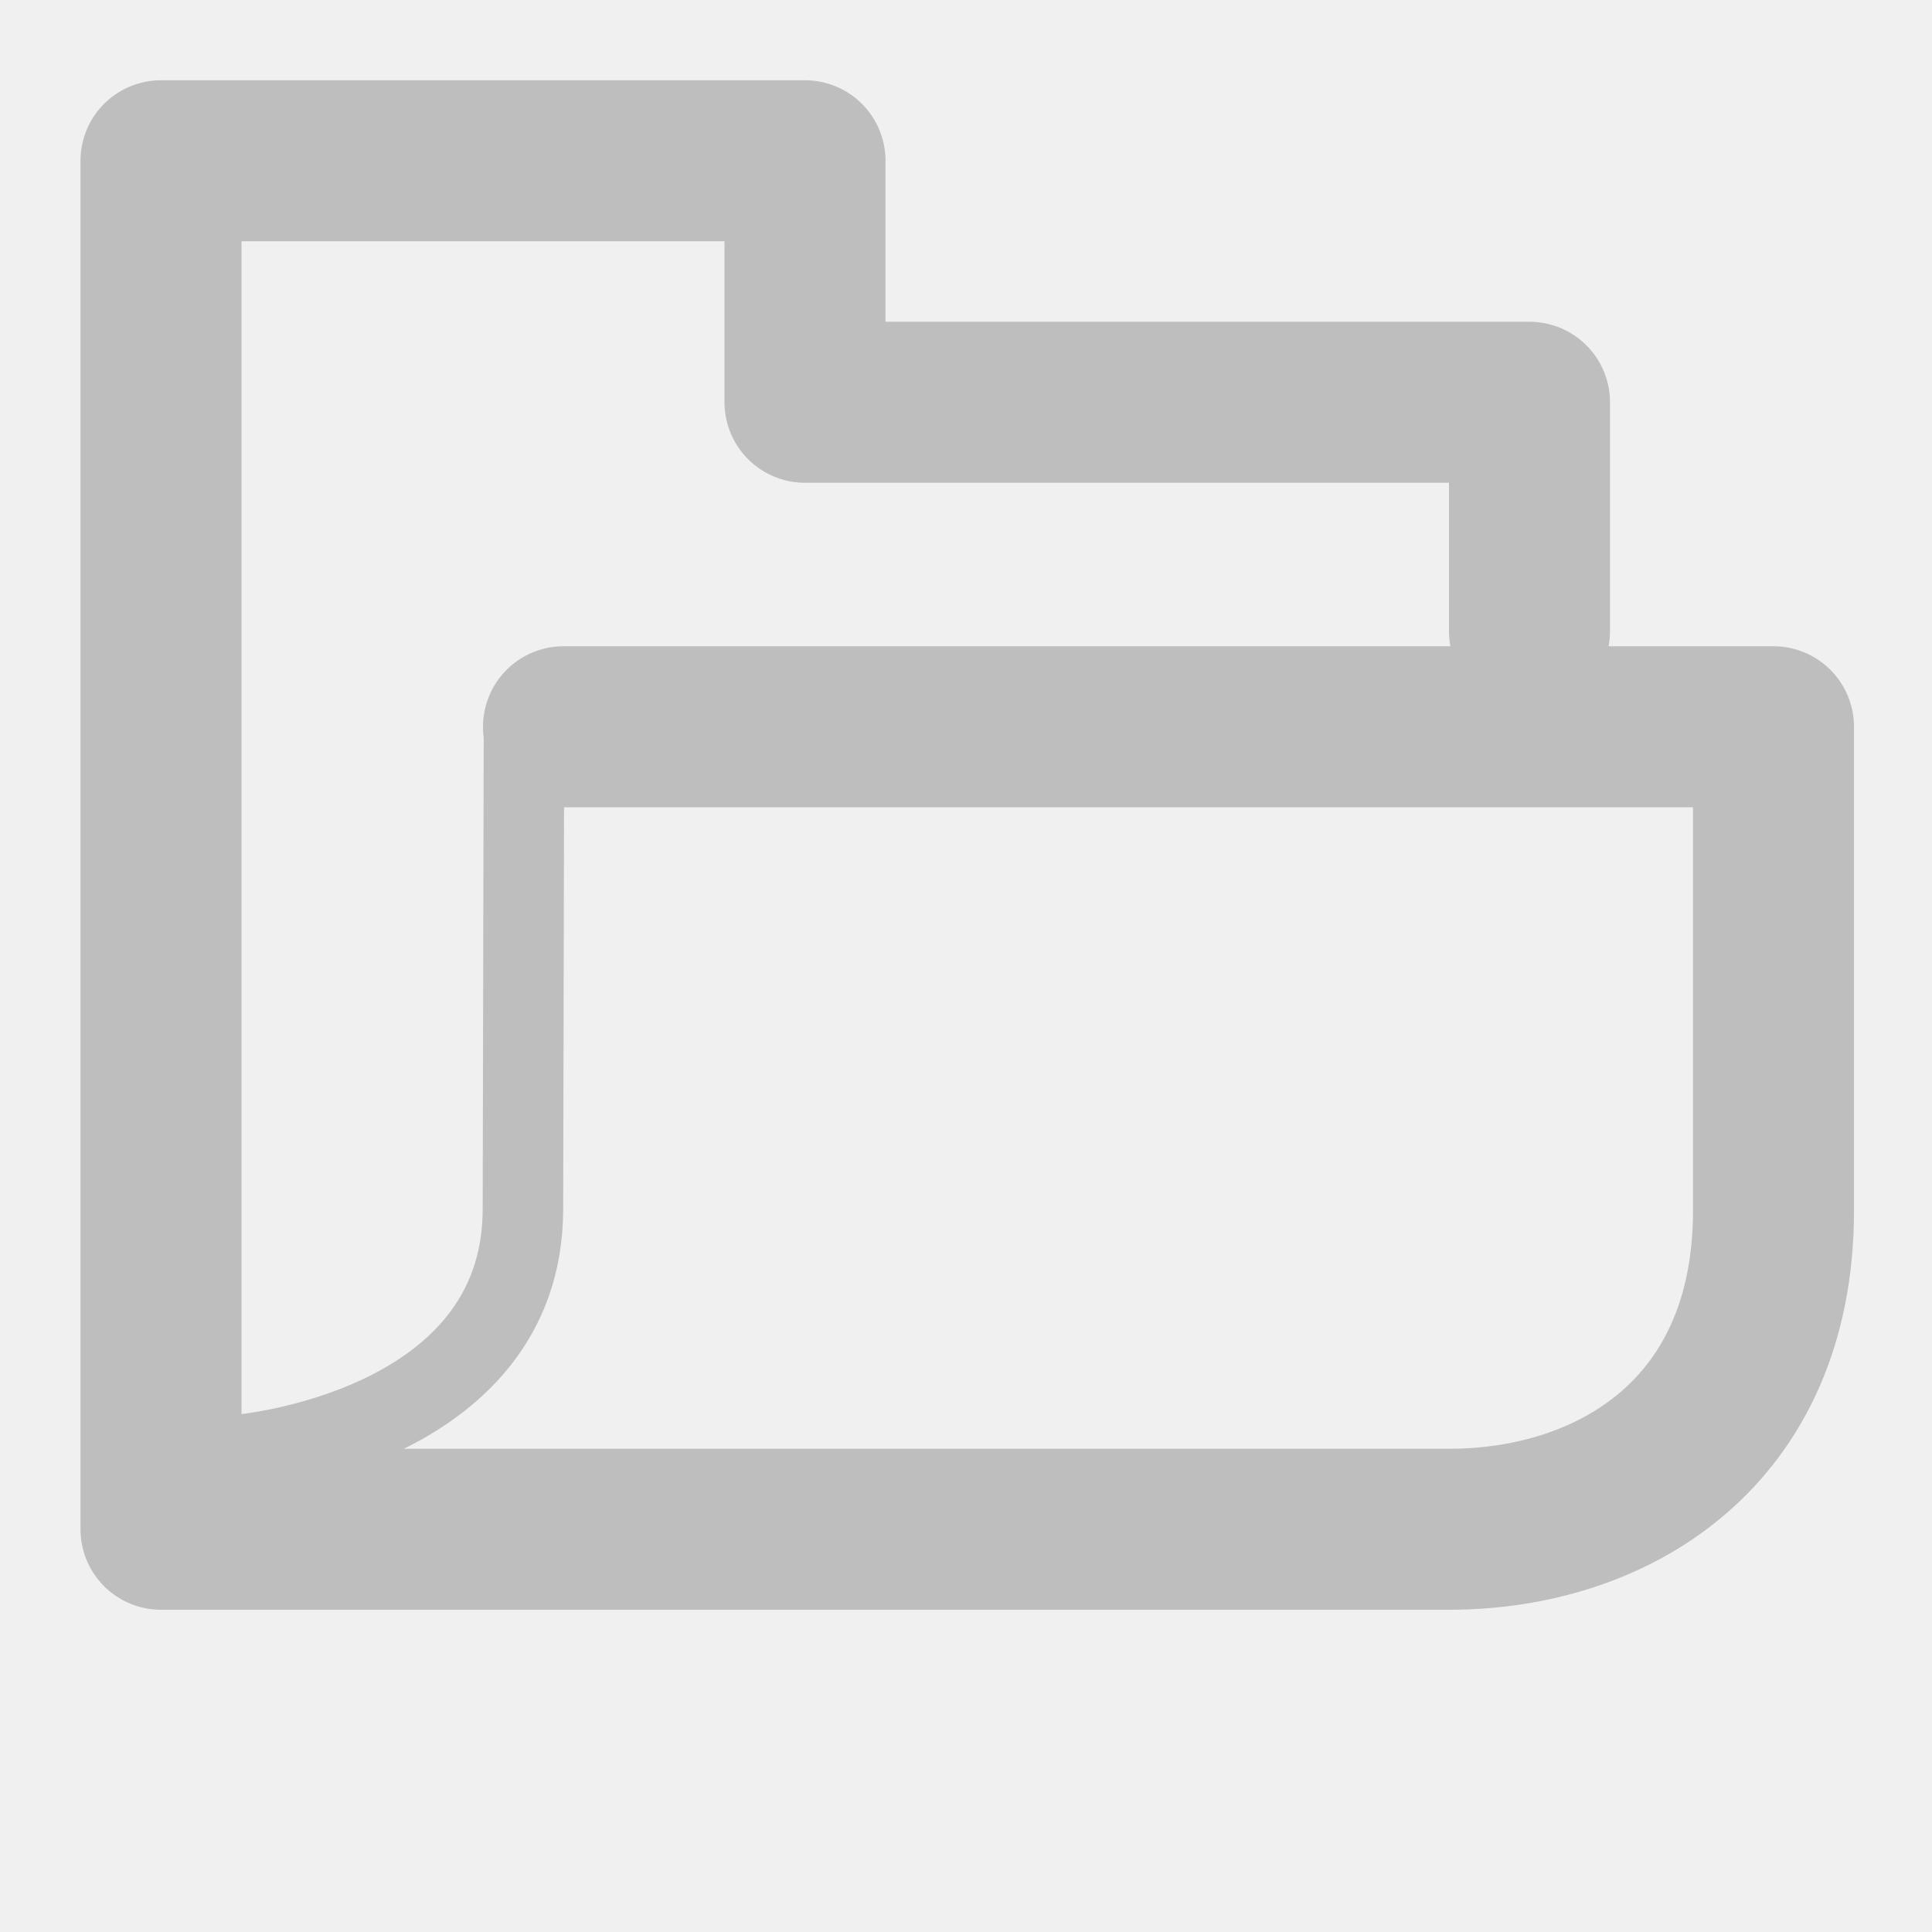
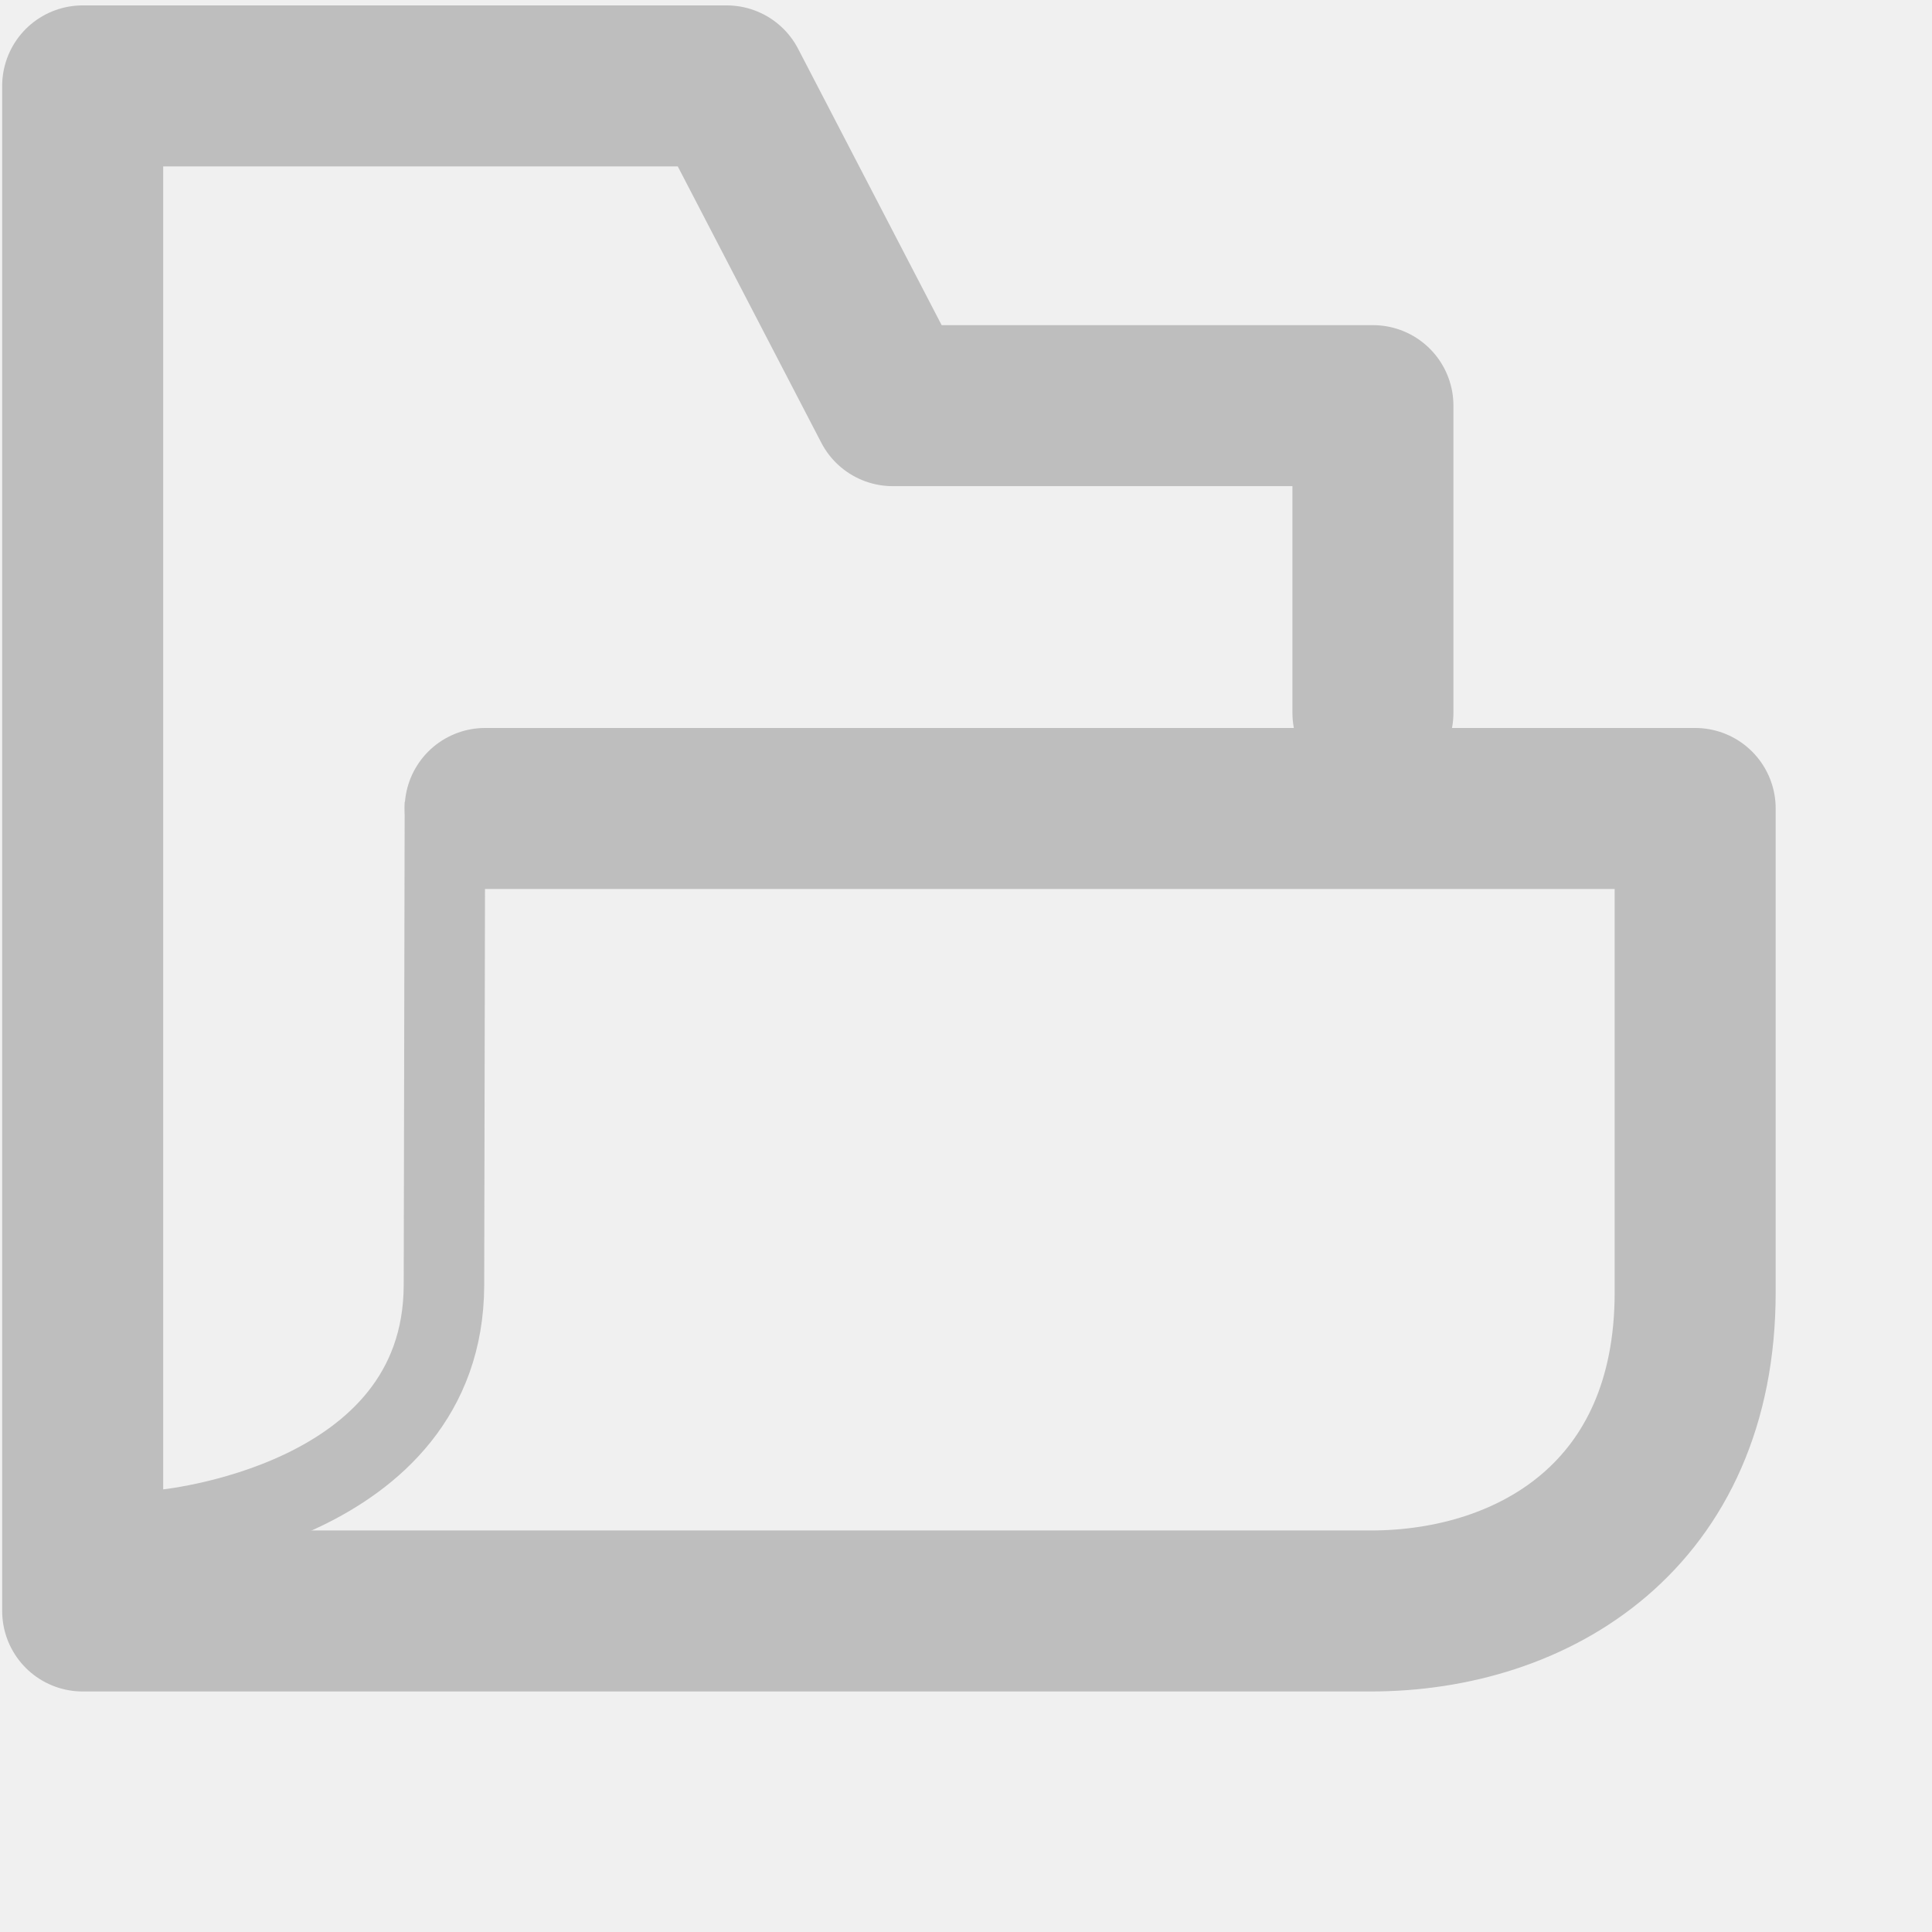
<svg xmlns="http://www.w3.org/2000/svg" version="1.0" width="24" height="24" id="svg7384">
  <defs id="defs7386" />
-   <g transform="translate(619,-308)" id="layer3" />
-   <g transform="translate(619,-308)" id="layer5" />
-   <g transform="translate(619,-308)" id="layer7" />
-   <g transform="translate(619,-308)" id="layer2" />
-   <g transform="translate(619,-308)" id="layer8" />
-   <g transform="translate(619,-1260.362)" id="layer1" />
-   <g transform="translate(619,-308)" id="layer4" />
-   <g transform="translate(619,-308)" id="layer9" />
-   <g transform="translate(619,-308)" id="layer6">
-     <g transform="translate(-1068,894.9971)" id="use6375">
-       <rect width="24" height="24" x="-473" y="-586.997" transform="scale(-1,1)" id="rect8943" style="opacity:0;fill:#ffffff;fill-opacity:1;stroke:none;display:inline" />
-       <path d="M 456,-577.969 L 471.031,-577.969 L 471.031,-571.958 C 471.031,-569.193 469.033,-568 467,-568 L 451,-568 L 451,-585 L 459,-585 L 459,-582 L 468,-582 L 468,-579.156" id="path8945" style="fill:none;stroke:#bebebe;stroke-width:2;stroke-linecap:round;stroke-linejoin:round;stroke-miterlimit:4;stroke-dasharray:none;stroke-opacity:1" />
-       <path d="M 455.509,-577.972 L 455.496,-571.969 C 455.487,-569.23 451.99,-568.927 451.99,-568.927" id="path8947" style="fill:none;stroke:#bebebe;stroke-width:1px;stroke-linecap:butt;stroke-linejoin:miter;stroke-opacity:1" />
+   <g transform="translate(620,-306)" id="layer3" />
+   <g transform="translate(620,-306)" id="layer5" />
+   <g transform="translate(620,-306)" id="layer7" />
+   <g transform="translate(620,-306)" id="layer2" />
+   <g transform="translate(620,-306)" id="layer8" />
+   <g transform="translate(620,-1258.362)" id="layer1" />
+   <g transform="translate(620,-306)" id="layer4" />
+   <g transform="translate(620,-306)" id="layer9" />
+   <g transform="translate(620,-306)" id="layer6">
+     <g transform="translate(-1069,892.9971)" id="use6375">
+       <rect width="24" height="24" x="-473" y="-586.997" transform="scale(-1,1)" id="rect9072" style="opacity:0;fill:#ffffff;fill-opacity:1;stroke:none;display:inline" />
+       <path d="M 455.027,-576.954 L 470.058,-576.954 L 470.058,-570.943 C 470.058,-568.179 468.06,-566.985 466.027,-566.985 L 450.027,-566.985 L 450.027,-585.93 L 458.027,-585.93 L 460.09,-581.958 L 466.055,-581.958 L 466.055,-578.142" id="path9074" style="fill:none;stroke:#bebebe;stroke-width:2;stroke-linecap:round;stroke-linejoin:round;stroke-miterlimit:4;stroke-dasharray:none;stroke-opacity:1" />
+       <path d="M 454.527,-577.035 L 454.515,-571.031 C 454.506,-568.292 451.008,-567.99 451.008,-567.99" id="path9076" style="fill:none;stroke:#bebebe;stroke-width:1px;stroke-linecap:butt;stroke-linejoin:miter;stroke-opacity:1" />
    </g>
  </g>
</svg>
